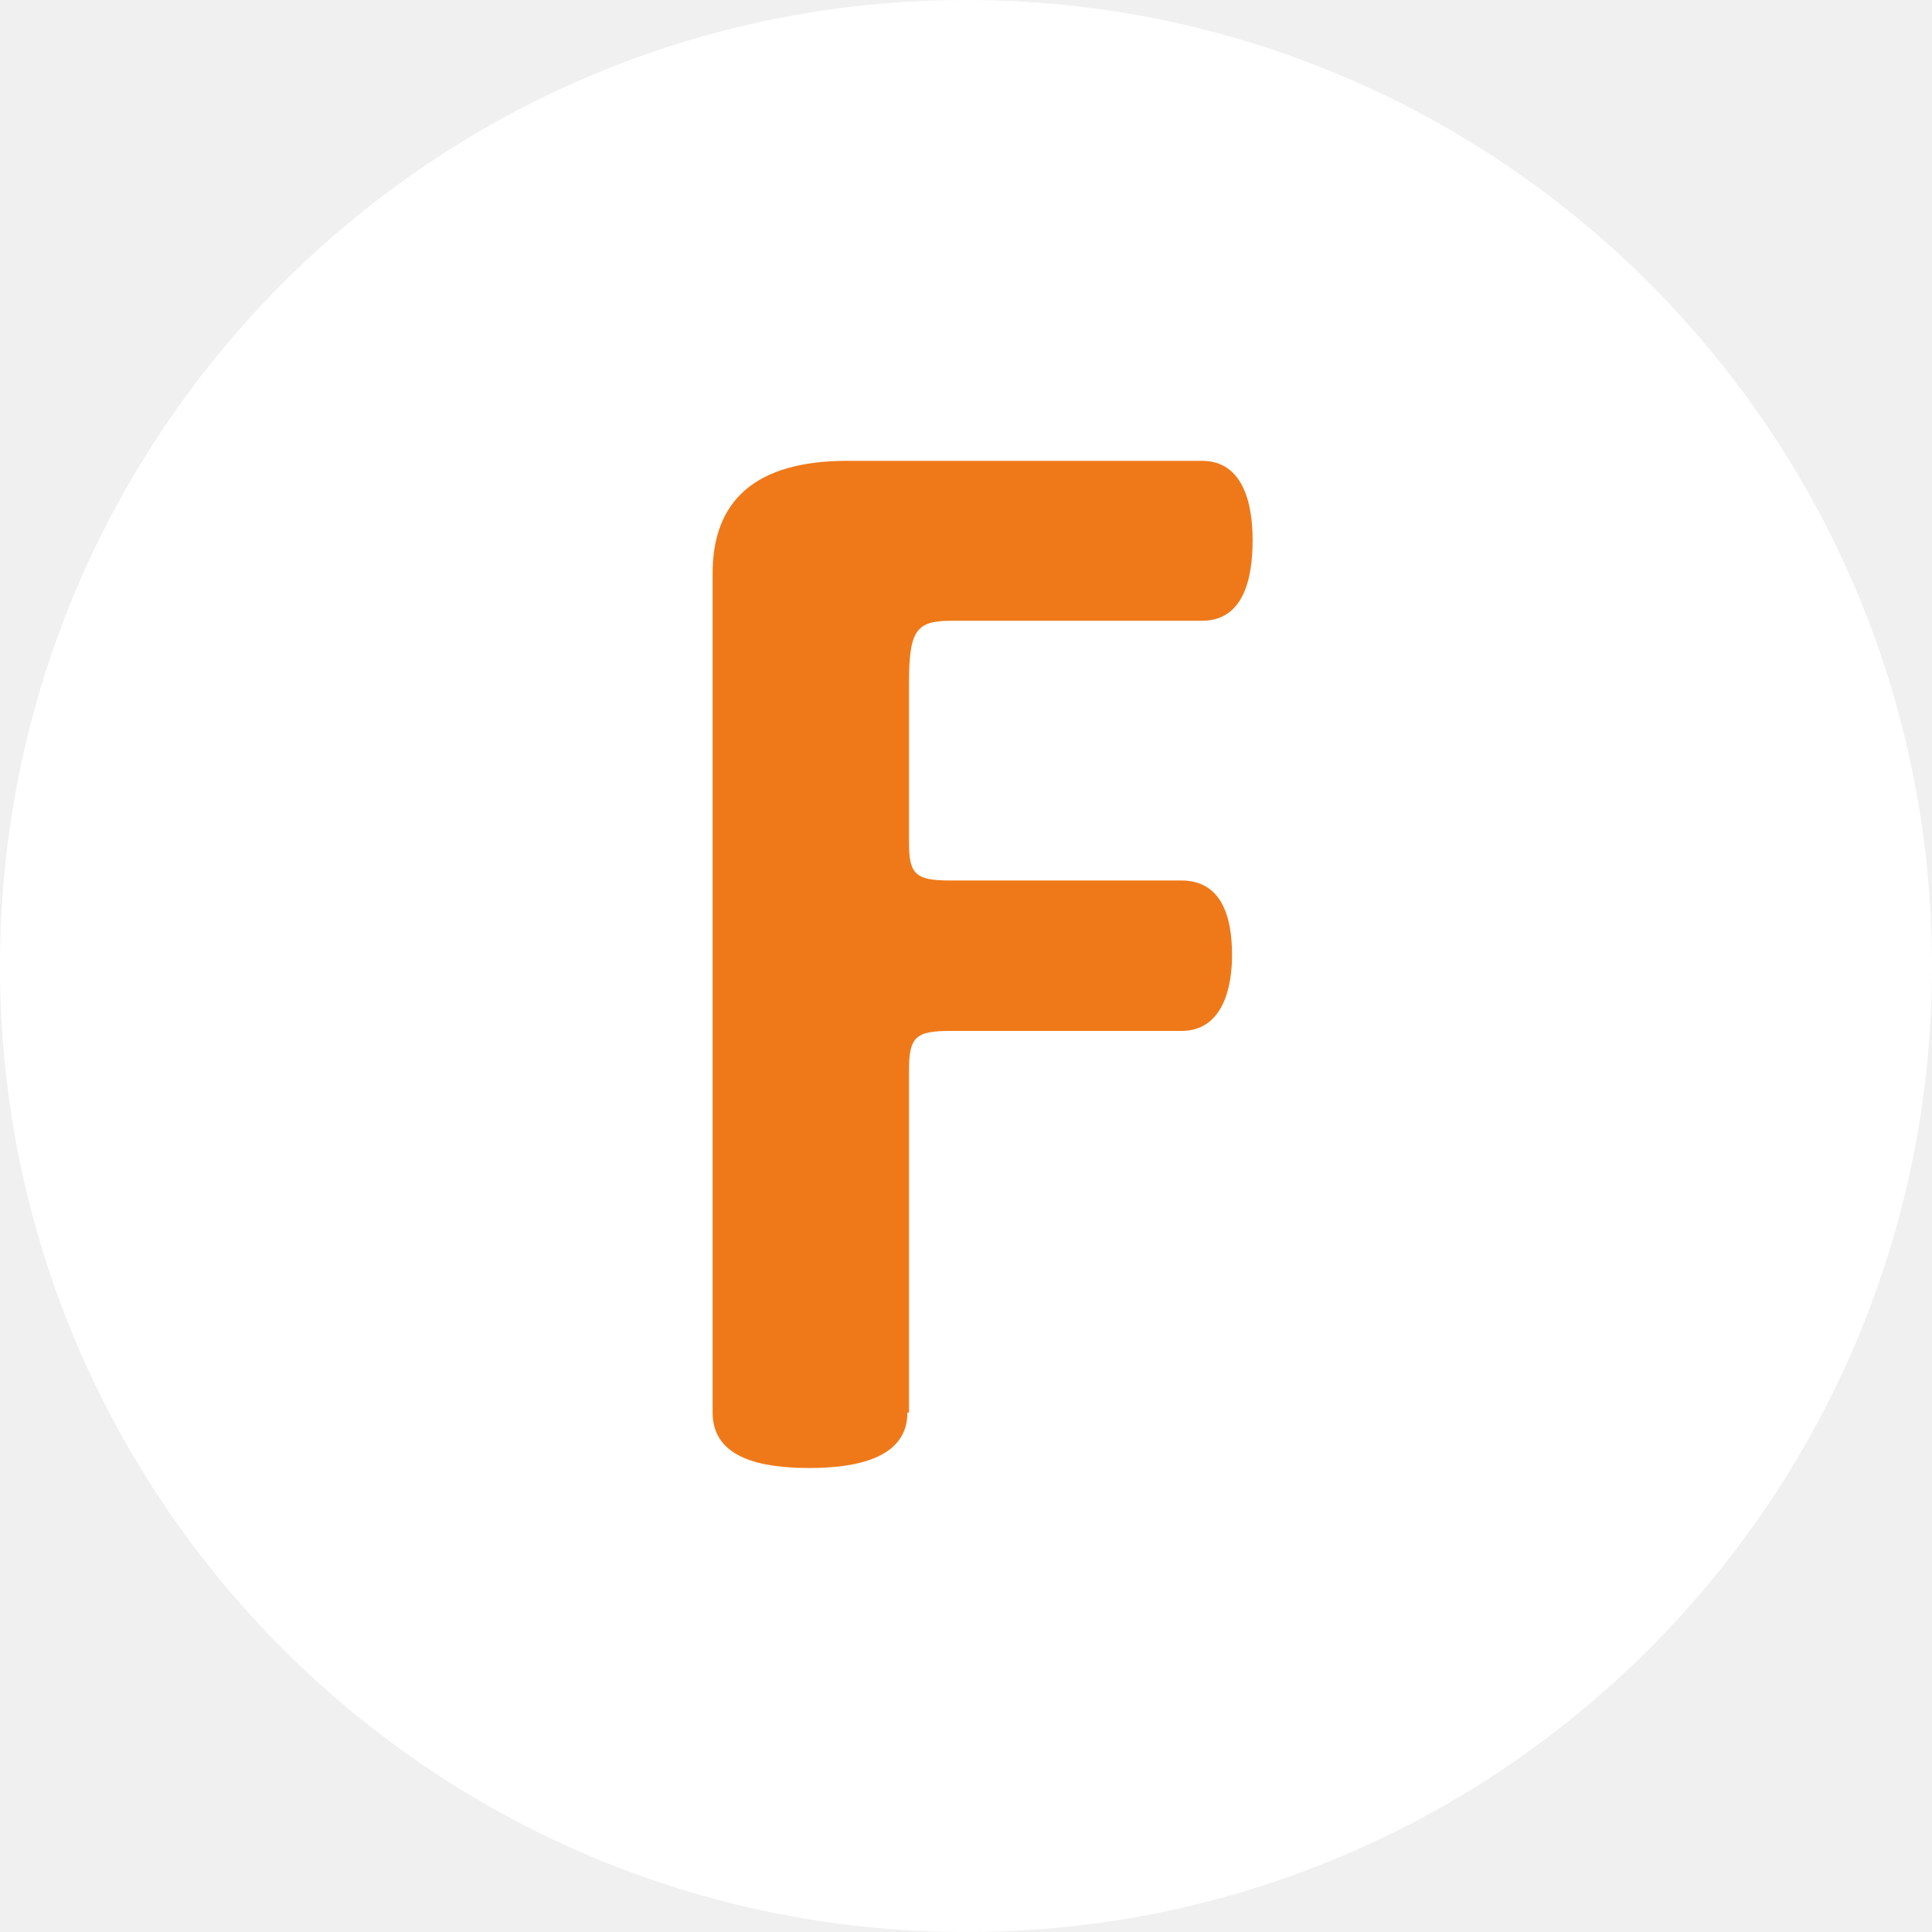
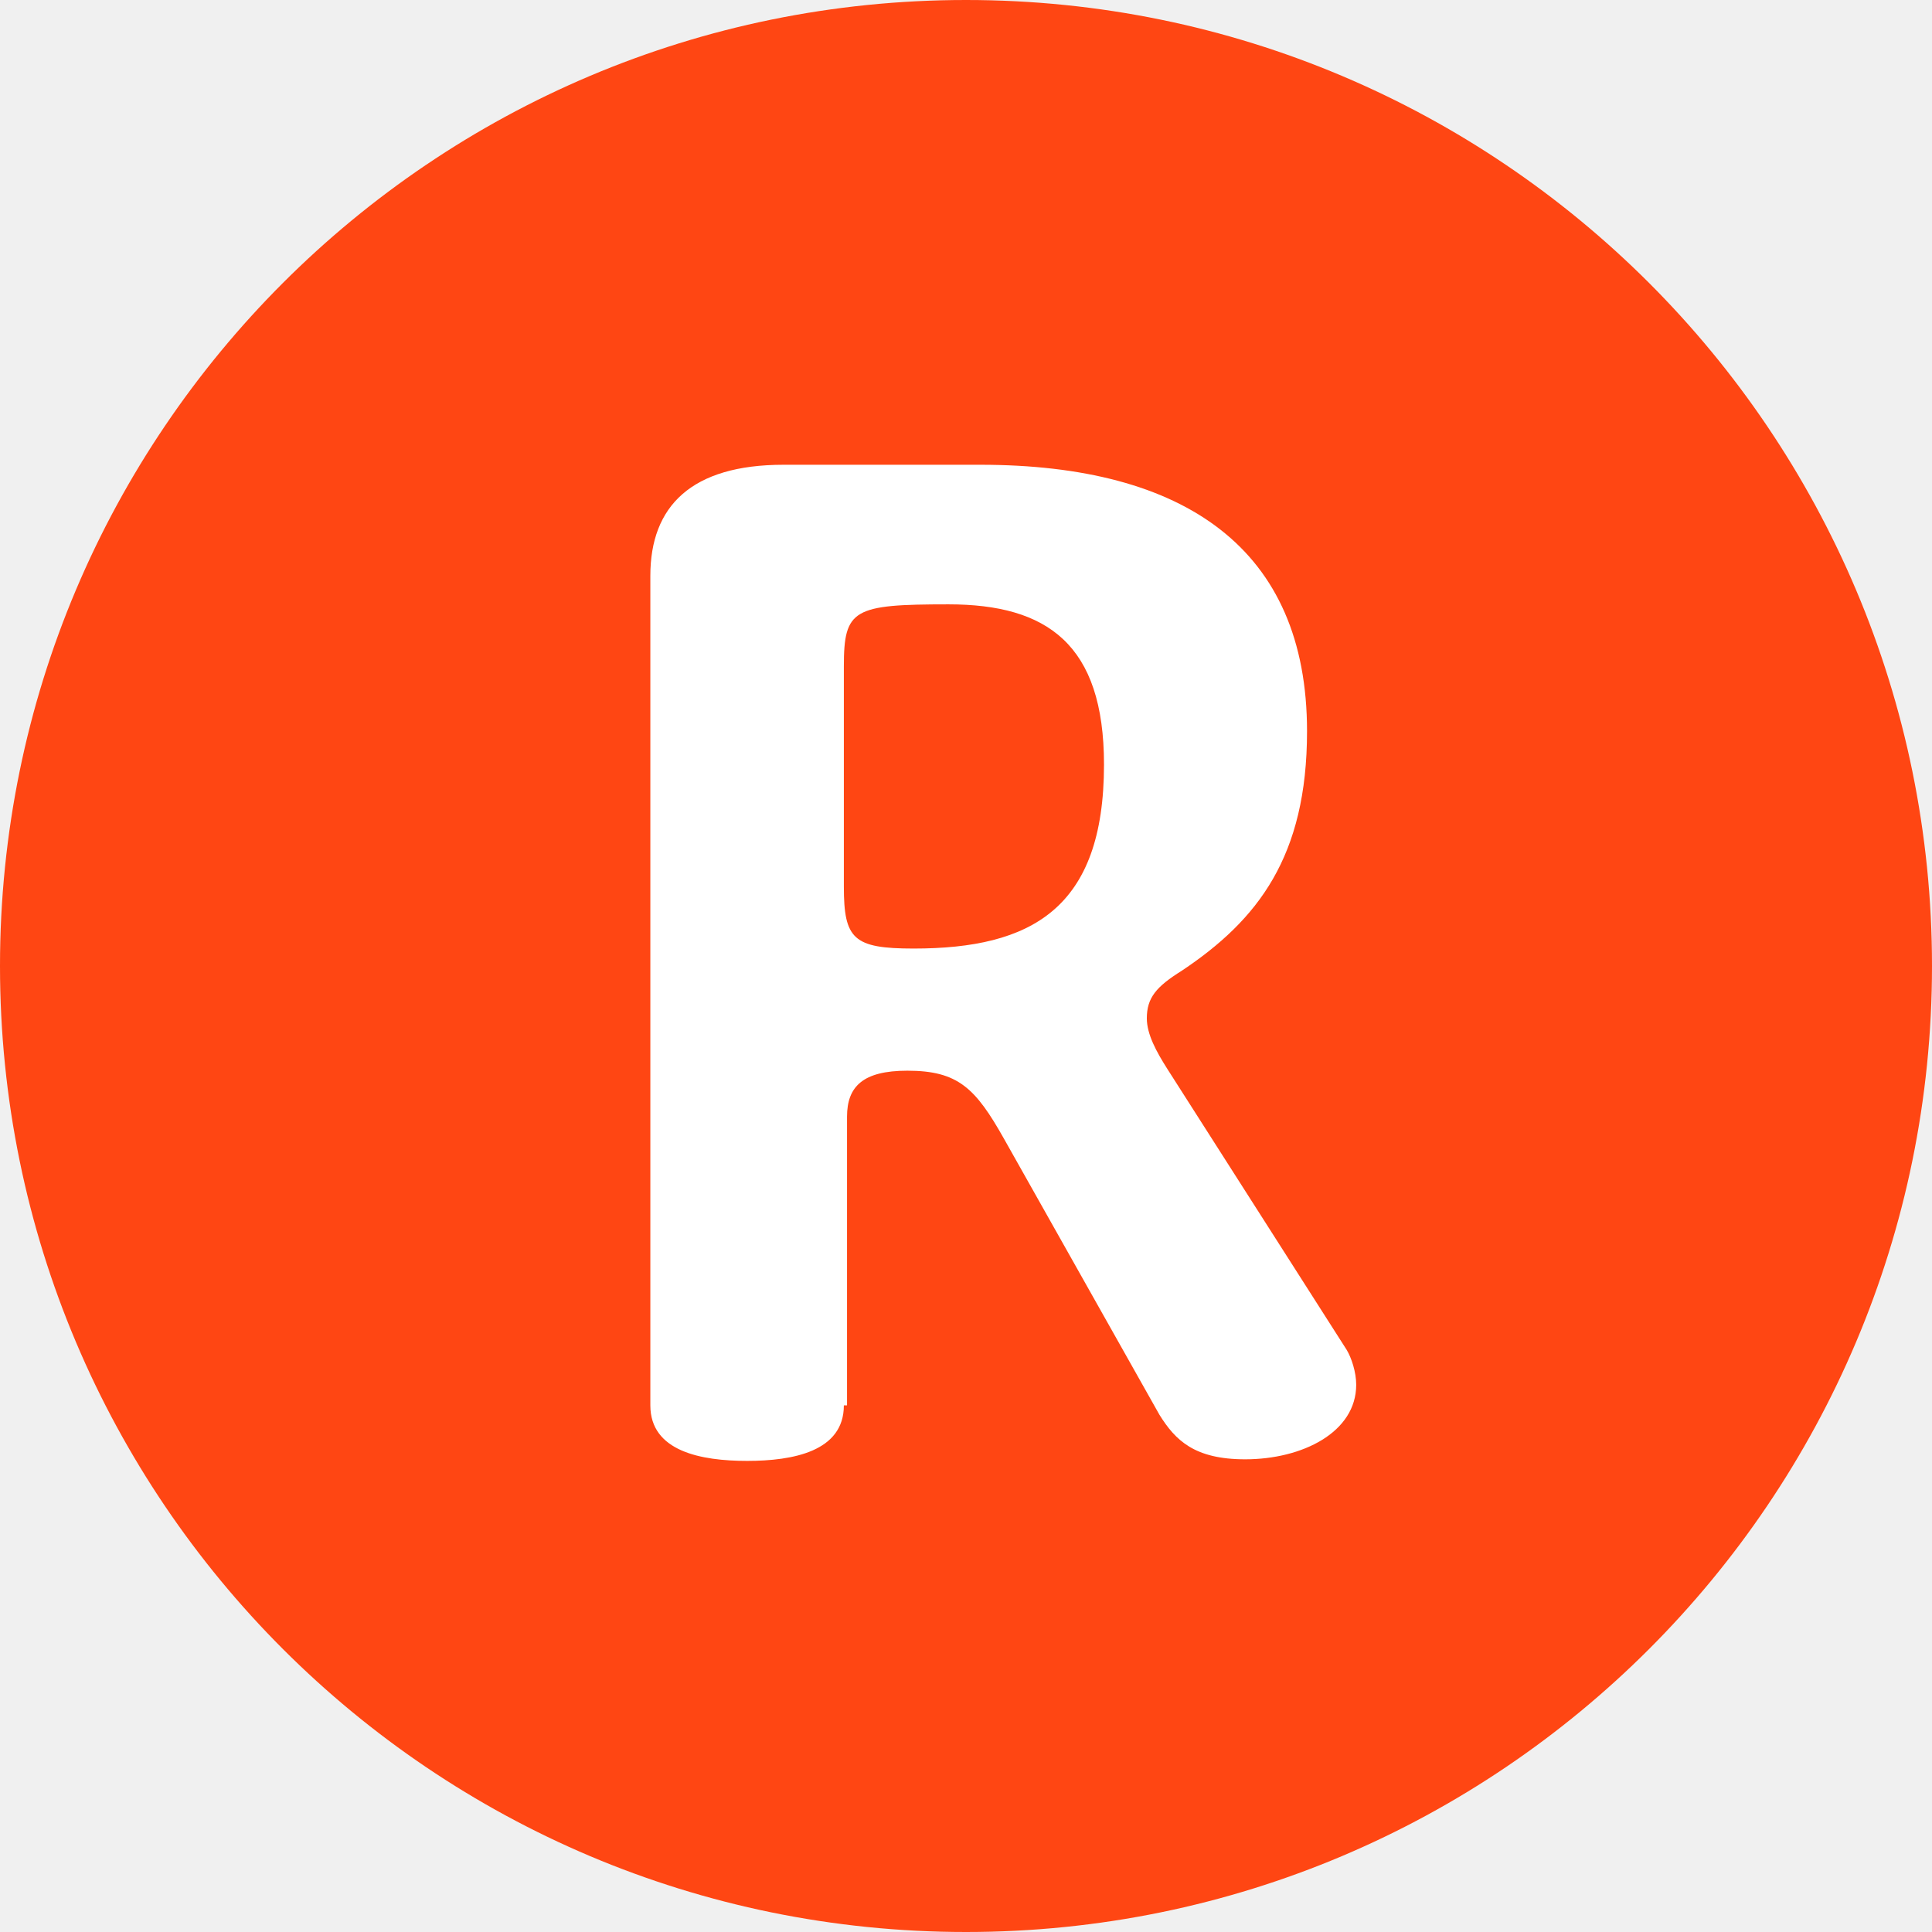
- <svg xmlns="http://www.w3.org/2000/svg" version="1.1" id="Layer_1" x="0px" y="0px" viewBox="-998.1 1356.7 122 122" style="enable-background:new -998.1 1356.7 122 122;" xml:space="preserve">
+ <svg xmlns="http://www.w3.org/2000/svg" version="1.1" id="Layer_1" x="0px" y="0px" viewBox="-998.5 1356.2 121.8 121.8" style="enable-background:new -998.5 1356.2 121.8 121.8;" xml:space="preserve">
  <style type="text/css">
- 	.st0{fill:#F7A707;}
+ 	.st0{fill:#FF4613;}
	.st1{fill:#FFFFFF;}
- 	.st2{fill:#EF7919;}
- 	.st3{fill:#51545B;}
</style>
+   <circle class="st0" cx="-937.6" cy="1417.1" r="60.9" />
  <g>
-     <circle class="st0" cx="-2176.8" cy="2388.8" r="38.7" />
-     <g>
-       <path class="st1" d="M-2175.4,2401.3c1.6-5.9,5.4-22.9,6.6-29.5c0.3-1.8,1.7-2.2,3.3-2.2c2.2,0,4.4,0.9,4.4,2.5    c0,3.1-6.4,28.5-8.8,35.3c-0.9,2.4-3.5,2.6-6.7,2.6c-3.2,0-6-0.1-6.9-2.6c-2.4-6.9-8.8-32.1-8.8-35.3c0-1.6,2-2.5,4.4-2.5    c1.6,0,3.1,0.3,3.4,2.2c1.2,6.5,5,23.6,6.7,29.5c0.4,1.2,0.8,1.3,1.2,1.3C-2176,2402.6-2175.8,2402.5-2175.4,2401.3z" />
-     </g>
-   </g>
-   <g>
-     <g>
-       <circle class="st0" cx="-934.7" cy="2388.8" r="38.7" />
-     </g>
-     <g>
-       <path class="st1" d="M-916.8,2379.4c-0.6-0.3-0.8-0.9-0.5-1.5c0.8-1.6,1.2-3.1,1.3-4.5c0.1-1.4-0.8-2.7-1.5-4.1    c0.4-0.8,1.7-1.2,2.6-1.1c0.9,1.8,1.2,3.6,1.2,5.4c-0.1,1.8-0.6,3.6-1.5,5.4C-915.6,2379.4-916.2,2379.6-916.8,2379.4    L-916.8,2379.4z" />
-       <path class="st1" d="M-921.8,2378.9c1.5-1.7,3.7-3.2,6.4-2.2c2,0.7,3,3.3,2.7,5.8C-914.9,2379.9-918.4,2379.1-921.8,2378.9    L-921.8,2378.9z" />
-       <path class="st1" d="M-912.3,2383.3c1.9,6.8-3.6,15.2-10.9,20.3c-9.3,6.5-24.9,9.4-38.6-1.3c-0.4-0.3-0.3-0.8,0.1-0.7    c15.4,3.6,28.2-1.1,35.2-18.5C-924,2376.8-914.1,2377-912.3,2383.3L-912.3,2383.3z" />
-       <path class="st1" d="M-919.4,2386.3c0,3.2-2.9,7.6-6.8,11.1c-4.1,3.7-9.6,6.2-15,6.8c-2,0.1-2.6-1.2,0.8-2.4    c6.3-2.6,11.4-8.1,15-16.9C-924.3,2382.3-919.4,2383.6-919.4,2386.3L-919.4,2386.3z" />
-     </g>
-   </g>
-   <g>
-     <circle class="st1" cx="293.3" cy="1417.7" r="61" />
-     <g>
-       <path class="st2" d="M285.7,1445.5c0,2.9-3.2,3.5-6.1,3.5s-6.2-0.6-6.2-3.5v-52.4c0-4.4,2.6-7,8.4-7h12.4c13,0,20.6,5.3,20.6,16.8    c0,7.9-3.1,12-7.9,15.2c-1.6,1-2.2,1.7-2.2,3c0,1,0.6,2.1,1.3,3.2l11.3,17.7c0.3,0.5,0.6,1.4,0.6,2.2c0,3-3.4,4.7-7,4.7    c-3.2,0-4.4-1.2-5.4-2.8l-9.8-17.5c-1.8-3.2-2.9-4.3-6.2-4.3c-2.8,0-3.8,1-3.8,2.9L285.7,1445.5L285.7,1445.5z M285.7,1412.7    c0,3.3,0.6,4,4.4,4c7.5,0,12-2.5,12-11.6c0-7.6-3.6-10.1-9.8-10.1c-6,0-6.6,0.3-6.6,4V1412.7z" />
-     </g>
-   </g>
-   <g>
-     <circle class="st1" cx="-937.1" cy="1417.7" r="61" />
-   </g>
-   <g>
-     <g>
-       <path class="st3" d="M-2196.2,1448.4c-0.6,0-1.2-0.2-1.8-0.4c-1.3-0.7-2-2-2-3.4v-53.7c0-1.5,0.8-2.8,2-3.4c1.3-0.7,2.8-0.6,4,0.3    l44.9,26.7c0.7,0.5,1.2,1.2,1.5,1.9c0.2,0.2,0.4,0.4,0.5,0.7l0.7,1.6l-1.5,1.1l-46.3,28    C-2194.6,1448.2-2195.4,1448.4-2196.2,1448.4z M-2192.4,1398v39.6l34.1-19.8L-2192.4,1398z" />
-       <path class="st3" d="M-2176.8,1473.1c-29.6,0-53.6-24.8-53.6-55.3s24.1-55.3,53.6-55.3c29.6,0,53.6,24.8,53.6,55.3    S-2147.3,1473.1-2176.8,1473.1z M-2176.8,1370.1c-25.4,0-46,21.4-46,47.6s20.6,47.6,46,47.6c25.4,0,46-21.4,46-47.6    S-2151.5,1370.1-2176.8,1370.1z" />
-     </g>
-   </g>
-   <g>
-     <path class="st2" d="M-940.8,1445.9c0,3-3.5,3.5-6.2,3.5c-3,0-6.1-0.6-6.1-3.5v-53c0-4.5,2.6-7.1,8.5-7.1h22.4c2.6,0,3.2,2.7,3.2,5   c0,2.5-0.6,5.1-3.2,5.1h-15.9c-2.2,0-2.6,0.7-2.6,4v10c0,2,0.4,2.4,2.6,2.4h14.6c2.6,0,3.2,2.4,3.2,4.7c0,2.1-0.6,4.8-3.2,4.8   h-14.6c-2.2,0-2.6,0.4-2.6,2.5v21.6H-940.8z" />
+     <path class="st1" d="M-945.3,1444.8c0,2.9-3.2,3.5-6.1,3.5c-2.9,0-6.1-0.6-6.1-3.5v-52.3c0-4.4,2.6-7,8.4-7h12.4   c12.9,0,20.6,5.3,20.6,16.8c0,7.9-3.1,11.9-7.9,15.1c-1.6,1-2.2,1.7-2.2,3c0,1,0.6,2.1,1.3,3.2l11.3,17.7c0.3,0.5,0.6,1.4,0.6,2.2   c0,3-3.4,4.7-7,4.7c-3.2,0-4.4-1.2-5.4-2.8l-9.8-17.4c-1.8-3.2-2.9-4.3-6.1-4.3c-2.8,0-3.8,1-3.8,2.9v18.2H-945.3z M-945.3,1412.1   c0,3.3,0.6,3.9,4.4,3.9c7.4,0,12-2.5,12-11.6c0-7.6-3.6-10.1-9.8-10.1c-6,0-6.6,0.3-6.6,3.9L-945.3,1412.1L-945.3,1412.1z" />
  </g>
</svg>
